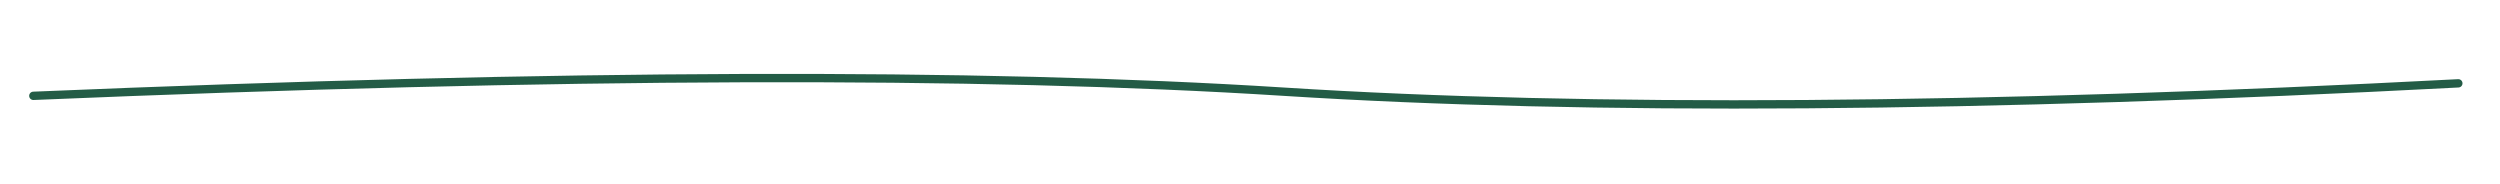
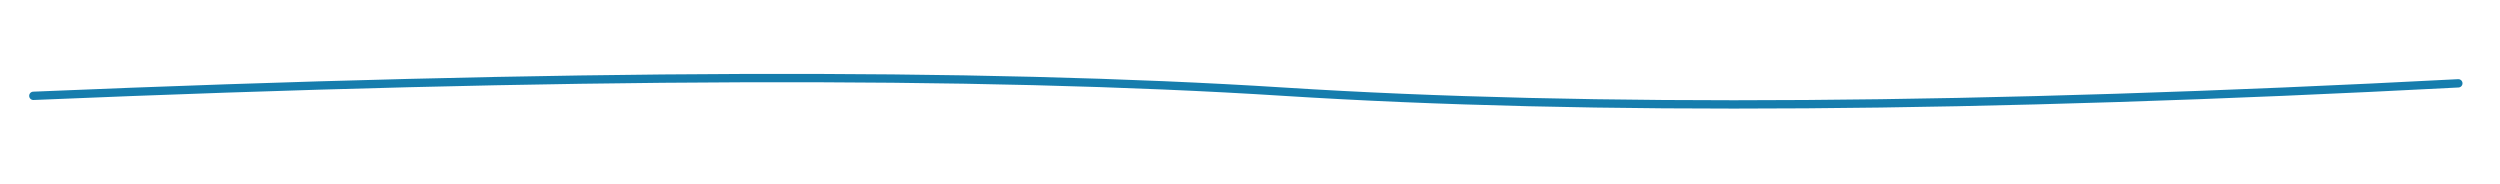
<svg xmlns="http://www.w3.org/2000/svg" width="600" height="44" viewBox="0 0 600 44" role="img" aria-labelledby="title">
-   <path d="M8 23Q198 15 308 22T590 20" fill="none" stroke="#235c46" stroke-width="2" stroke-linecap="round" stroke-linejoin="round" />
+   <path d="M8 23Q198 15 308 22T590 20" fill="none" stroke="#167dad" stroke-width="2" stroke-linecap="round" stroke-linejoin="round" />
</svg>
